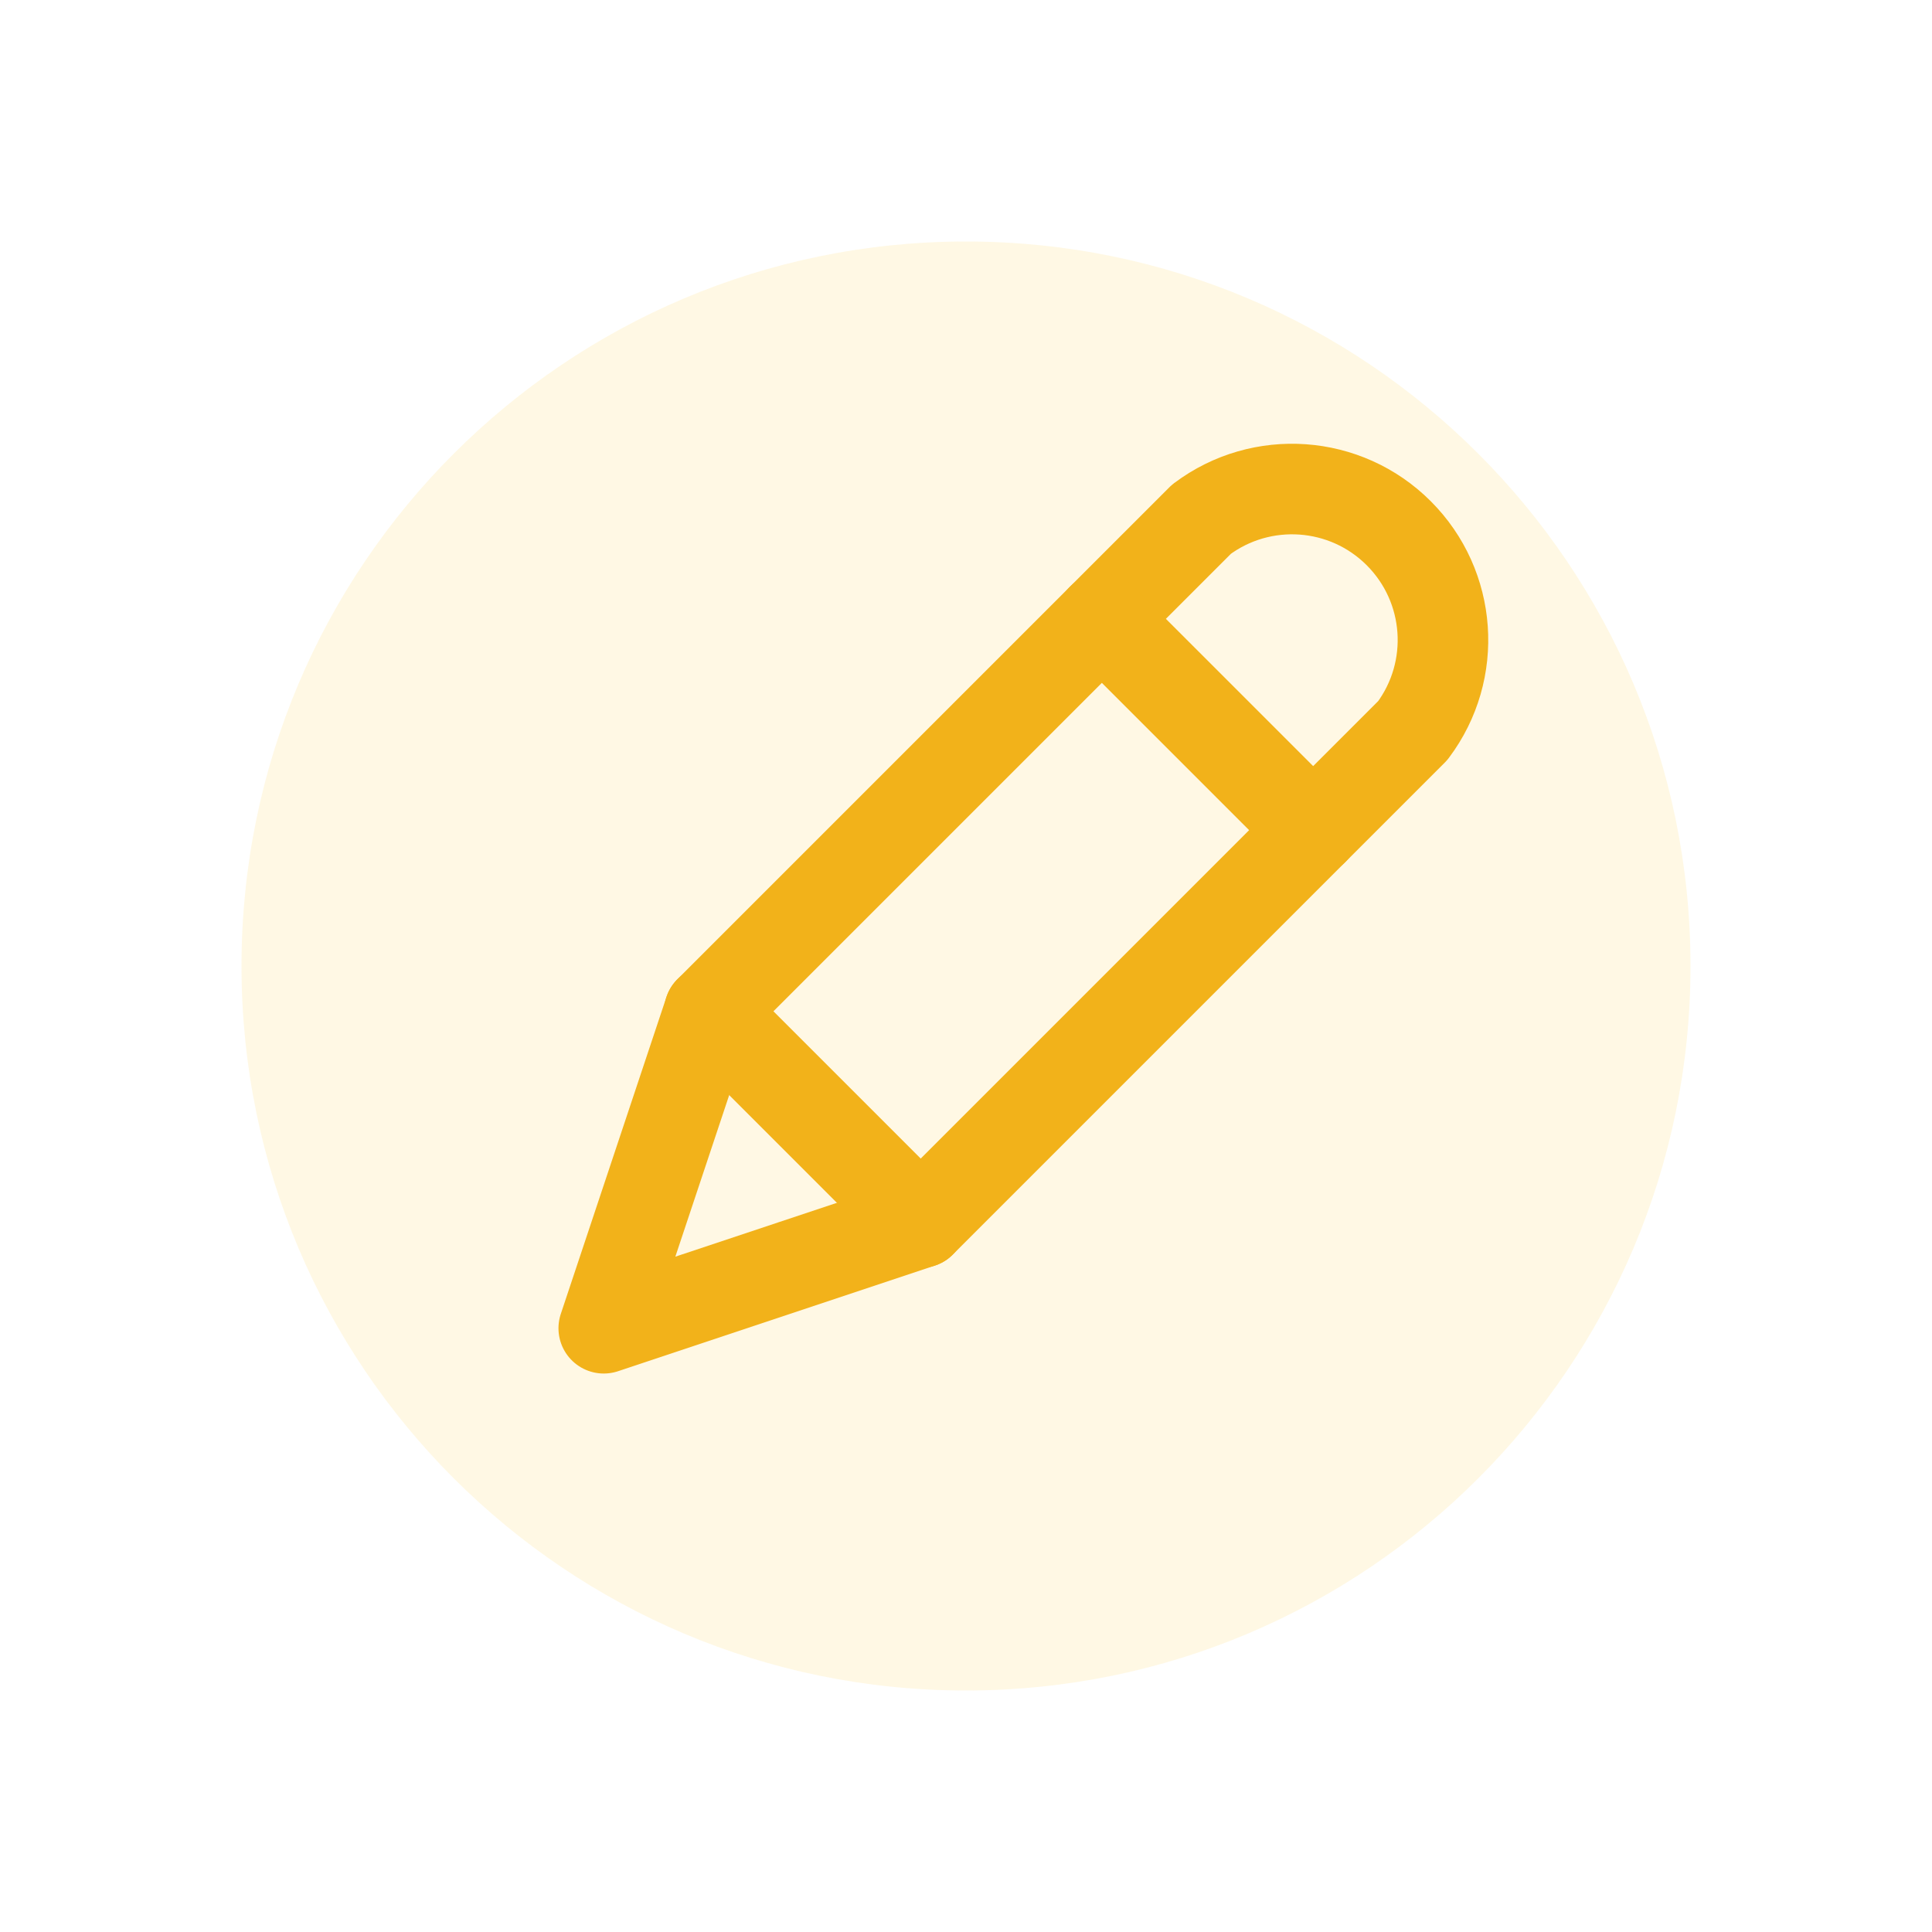
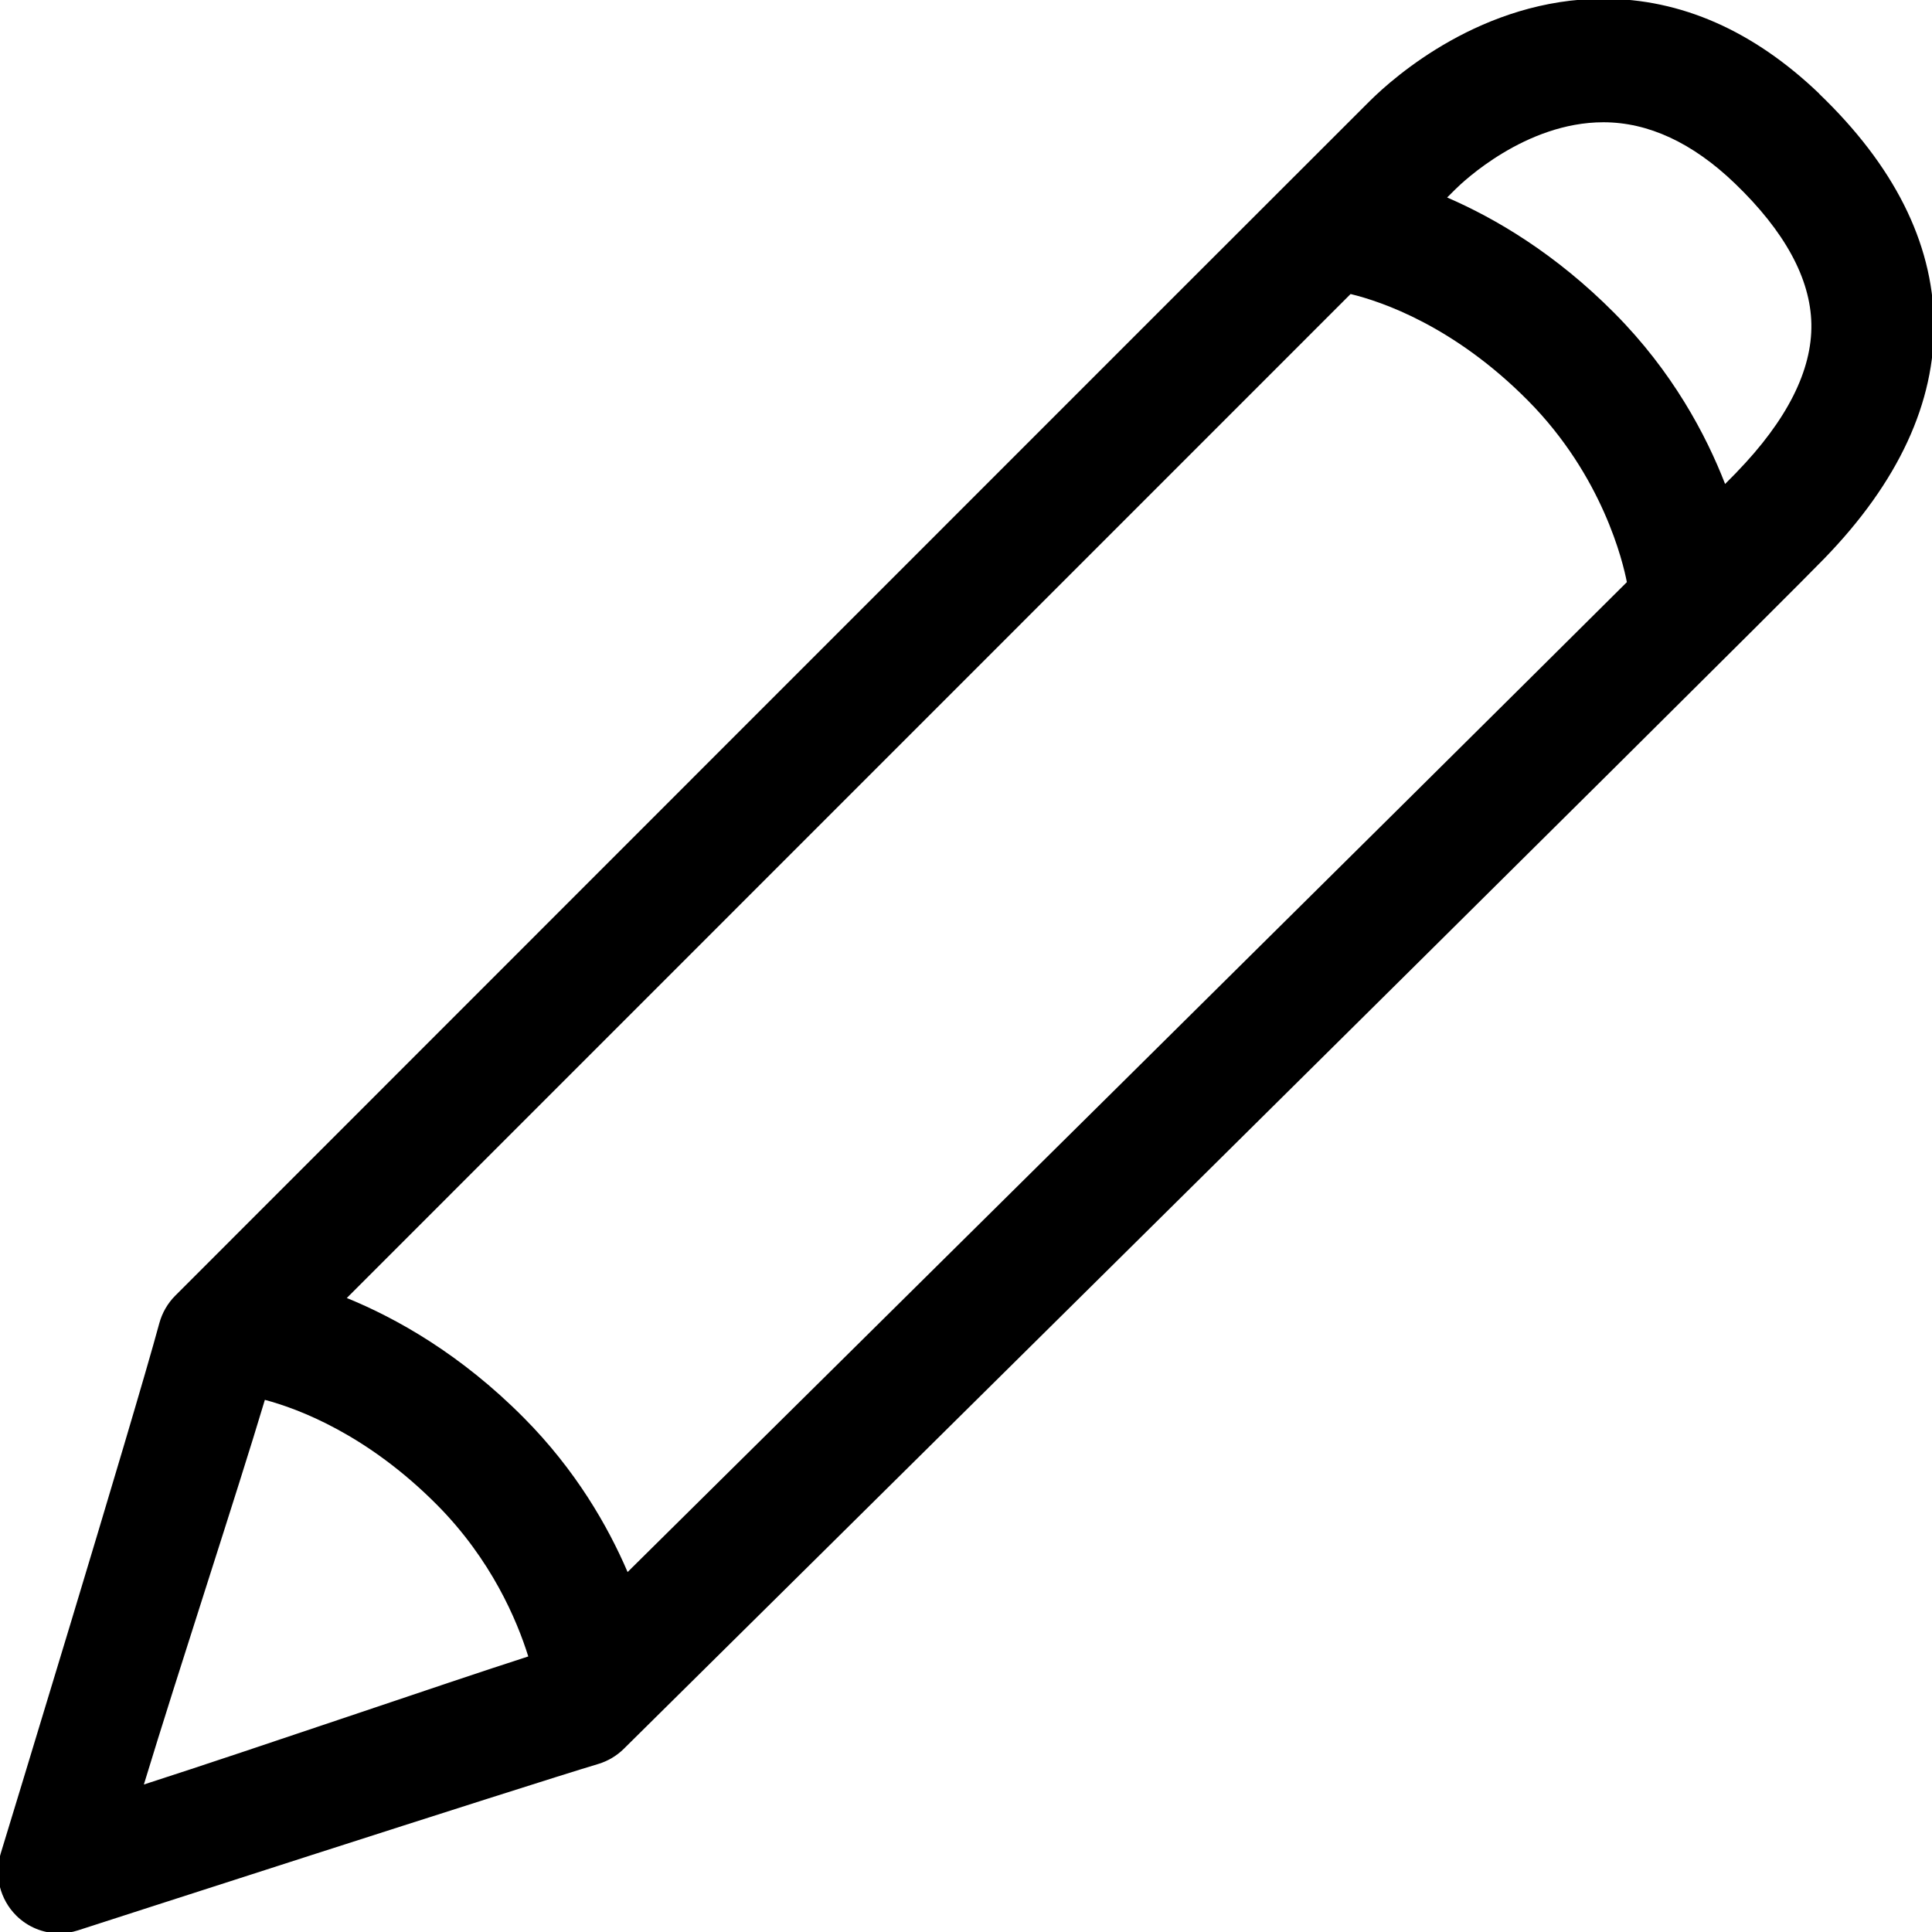
- <svg xmlns="http://www.w3.org/2000/svg" width="64" height="64" viewBox="0 0 64 64" role="img" aria-label="pencil">
-   <circle cx="32" cy="32" r="24" fill="#FFF7DF" opacity="0.85" />
-   <g stroke="#F2B21A" stroke-linecap="round" stroke-linejoin="round" fill="none" stroke-width="3">
-     <path d="M20 44l3.5-10.5L39.8 17.2a5 5 0 017 7L30.5 40.5 20 44z" />
-     <path d="M36.5 20.5l7 7M23.5 33.5l7 7" />
-   </g>
+ <svg xmlns="http://www.w3.org/2000/svg" fill="#000000" width="800px" height="800px" viewBox="0 0 32 32" version="1.1">
+   <path d="M30.133 1.552c-1.090-1.044-2.291-1.573-3.574-1.573-2.006 0-3.47 1.296-3.87 1.693-0.564 0.558-19.786 19.788-19.786 19.788-0.126 0.126-0.217 0.284-0.264 0.456-0.433 1.602-2.605 8.71-2.627 8.782-0.112 0.364-0.012 0.761 0.256 1.029 0.193 0.192 0.45 0.295 0.713 0.295 0.104 0 0.208-0.016 0.31-0.049 0.073-0.024 7.41-2.395 8.618-2.756 0.159-0.048 0.305-0.134 0.423-0.251 0.763-0.754 18.691-18.483 19.881-19.712 1.231-1.268 1.843-2.59 1.819-3.925-0.025-1.319-0.664-2.589-1.901-3.776zM22.37 4.87c0.509 0.123 1.711 0.527 2.938 1.765 1.24 1.251 1.575 2.681 1.638 3.007-3.932 3.912-12.983 12.867-16.551 16.396-0.329-0.767-0.862-1.692-1.719-2.555-1.046-1.054-2.111-1.649-2.932-1.984 3.531-3.532 12.753-12.757 16.625-16.628zM4.387 23.186c0.55 0.146 1.691 0.57 2.854 1.742 0.896 0.904 1.319 1.9 1.509 2.508-1.39 0.447-4.434 1.497-6.367 2.121 0.573-1.886 1.541-4.822 2.004-6.371zM28.763 7.824c-0.041 0.042-0.109 0.11-0.19 0.192-0.316-0.814-0.87-1.86-1.831-2.828-0.981-0.989-1.976-1.572-2.773-1.917 0.068-0.067 0.12-0.12 0.141-0.14 0.114-0.113 1.153-1.106 2.447-1.106 0.745 0 1.477 0.34 2.175 1.010 0.828 0.795 1.256 1.579 1.27 2.331 0.014 0.768-0.404 1.595-1.24 2.458z" />
</svg>
